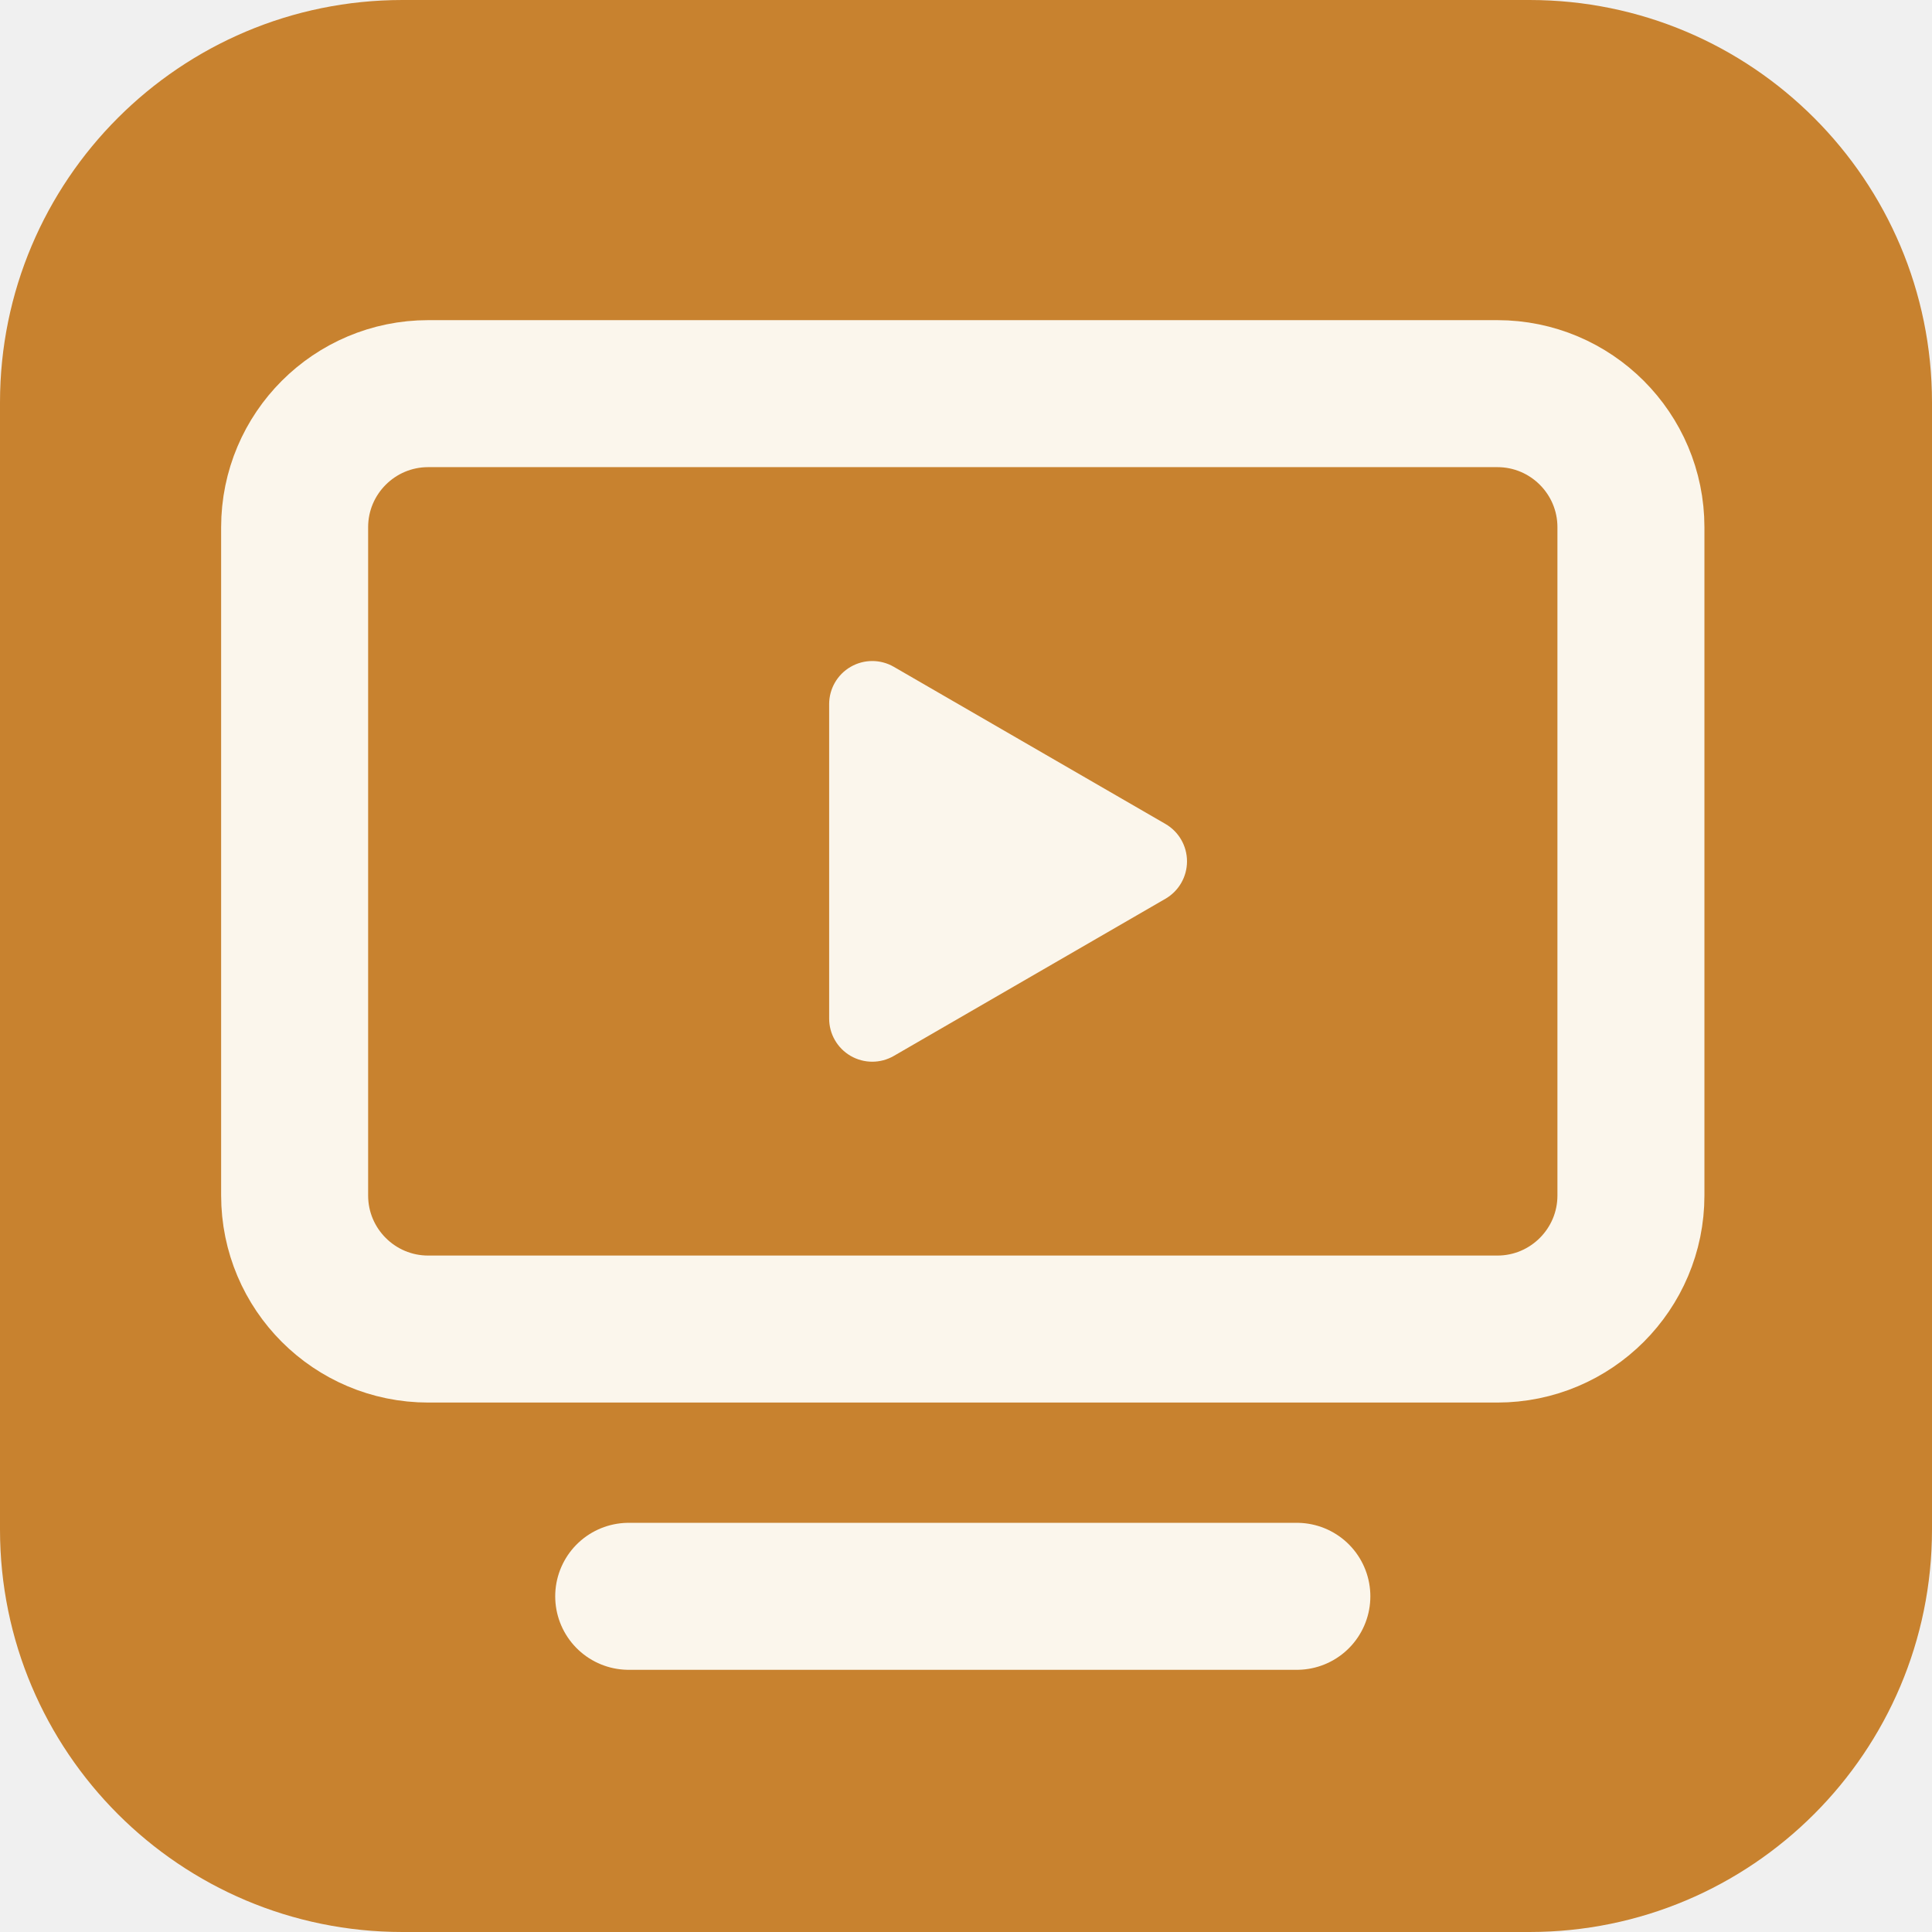
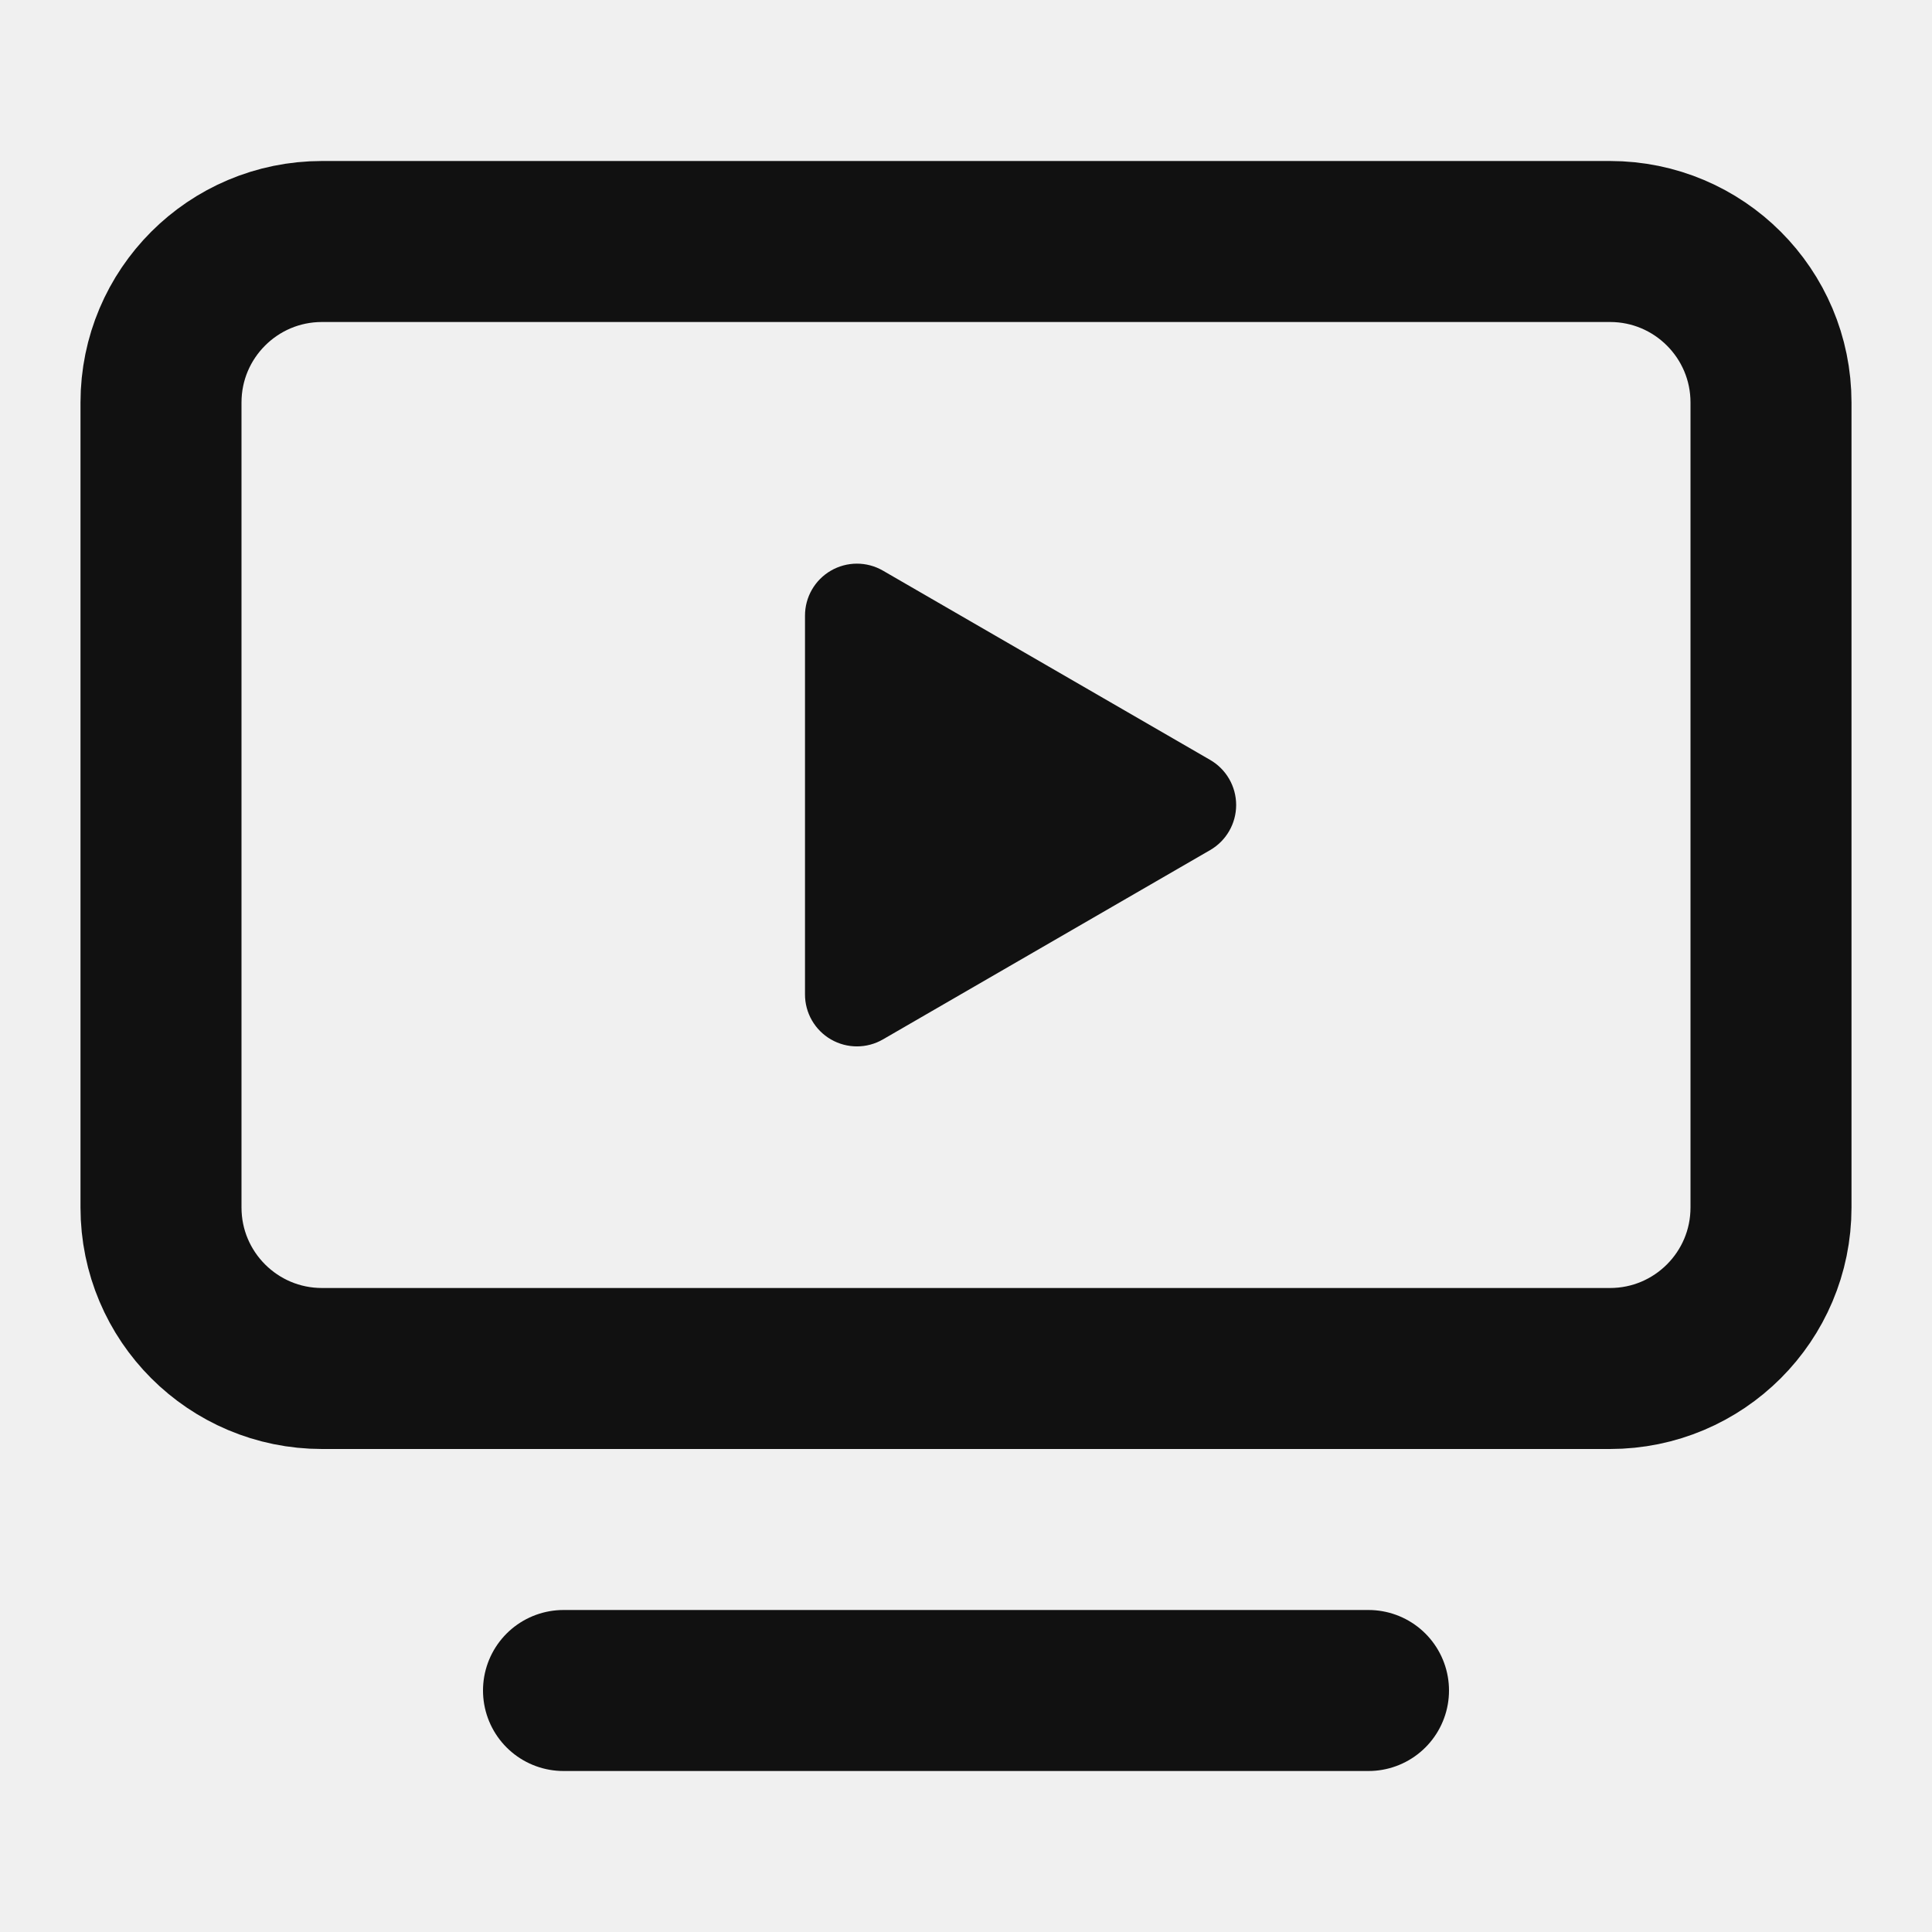
<svg xmlns="http://www.w3.org/2000/svg" viewBox="0 0 24 24" width="24" height="24">
-   <rect width="24" height="24" rx="5" fill="#c8822f" />
-   <g transform="translate(2 2.4) scale(0.83)" fill="none" stroke="#fbf6ec" stroke-width="2.2" stroke-linecap="round" stroke-linejoin="round">
-     <path d="M15.033 9.44a.647.647 0 0 1 0 1.12l-4.065 2.352a.645.645 0 0 1-.968-.56V7.648a.645.645 0 0 1 .967-.56z" fill="#fbf6ec" stroke="none" />
-     <rect width="20" height="14" x="2" y="3" rx="2" />
-     <path d="M7 21h10" />
-   </g>
+   <style>
+     rect, path { fill: none; stroke: #111; stroke-width: 2; stroke-linecap: round; stroke-linejoin: round; }
+     .play { fill: #111; stroke: none; }
+     @media (prefers-color-scheme: dark) {
+       rect, path { stroke: #fff; }
+       .play { fill: #fff; }
+     }
+   </style>
+   <path class="play" d="M15.033 9.44a.647.647 0 0 1 0 1.12l-4.065 2.352a.645.645 0 0 1-.968-.56V7.648a.645.645 0 0 1 .967-.56z" />
+   <rect width="20" height="14" x="2" y="3" rx="2" />
+   <path d="M7 21h10" />
</svg>
